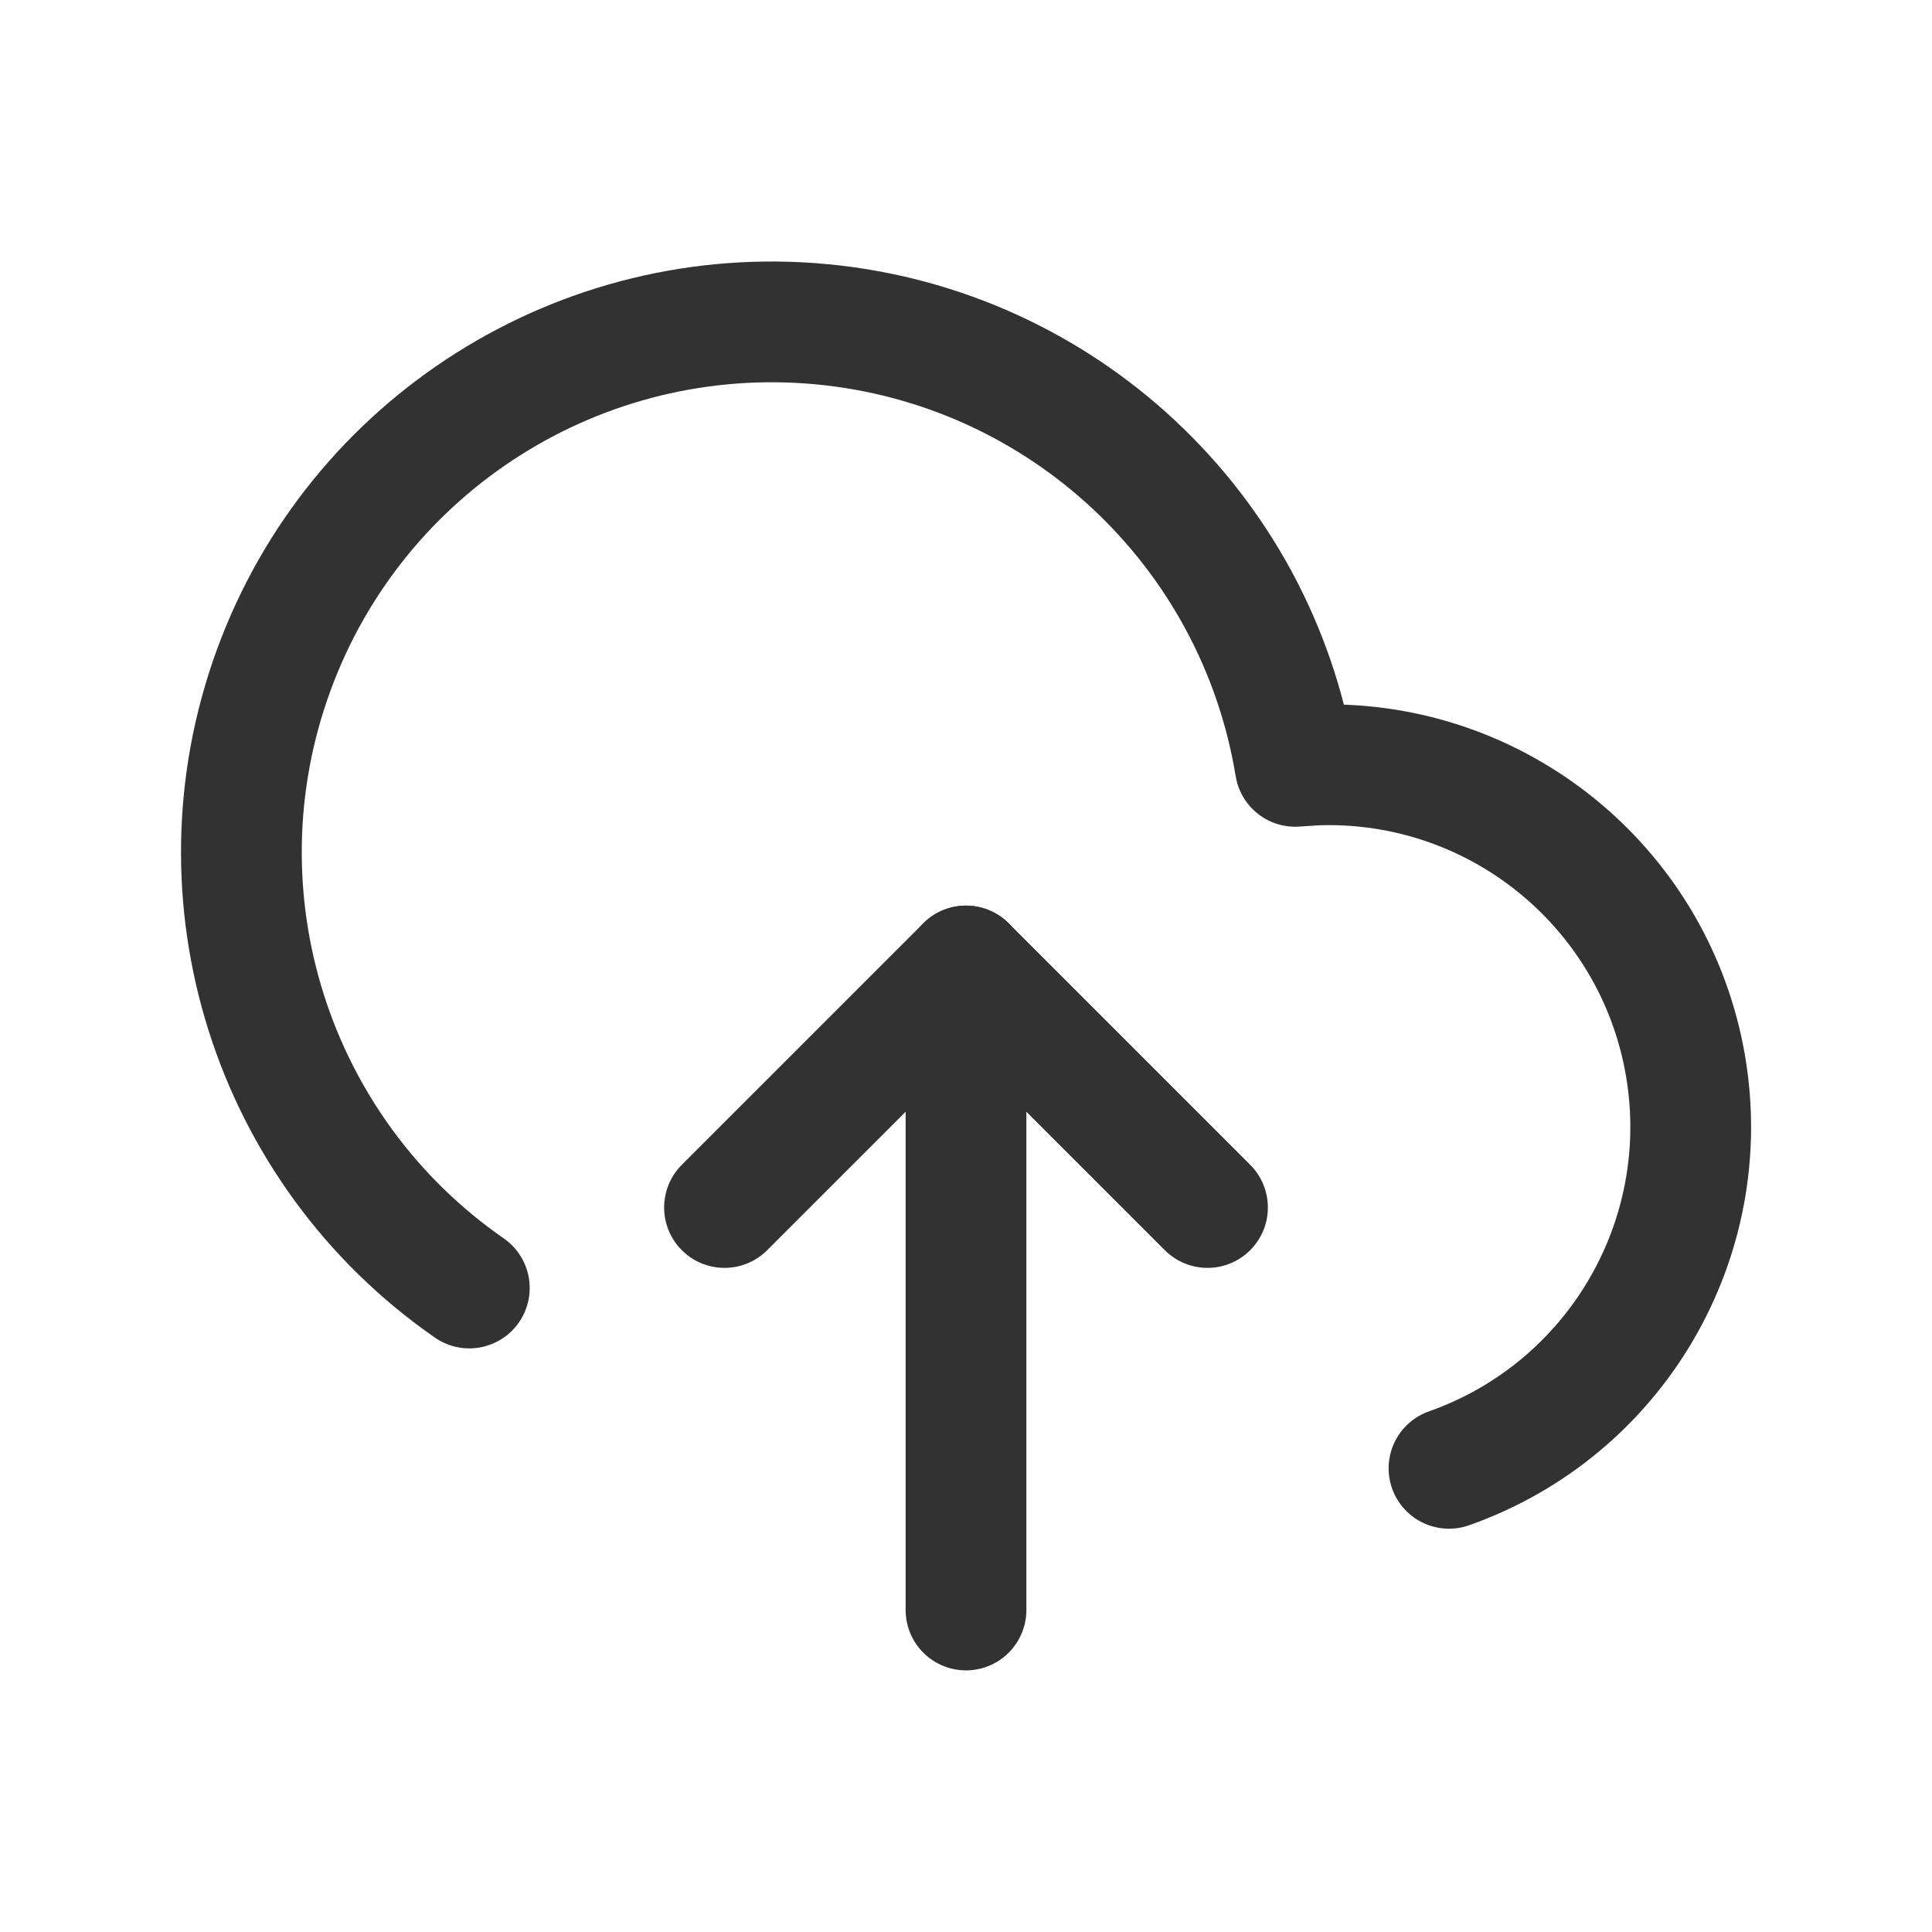
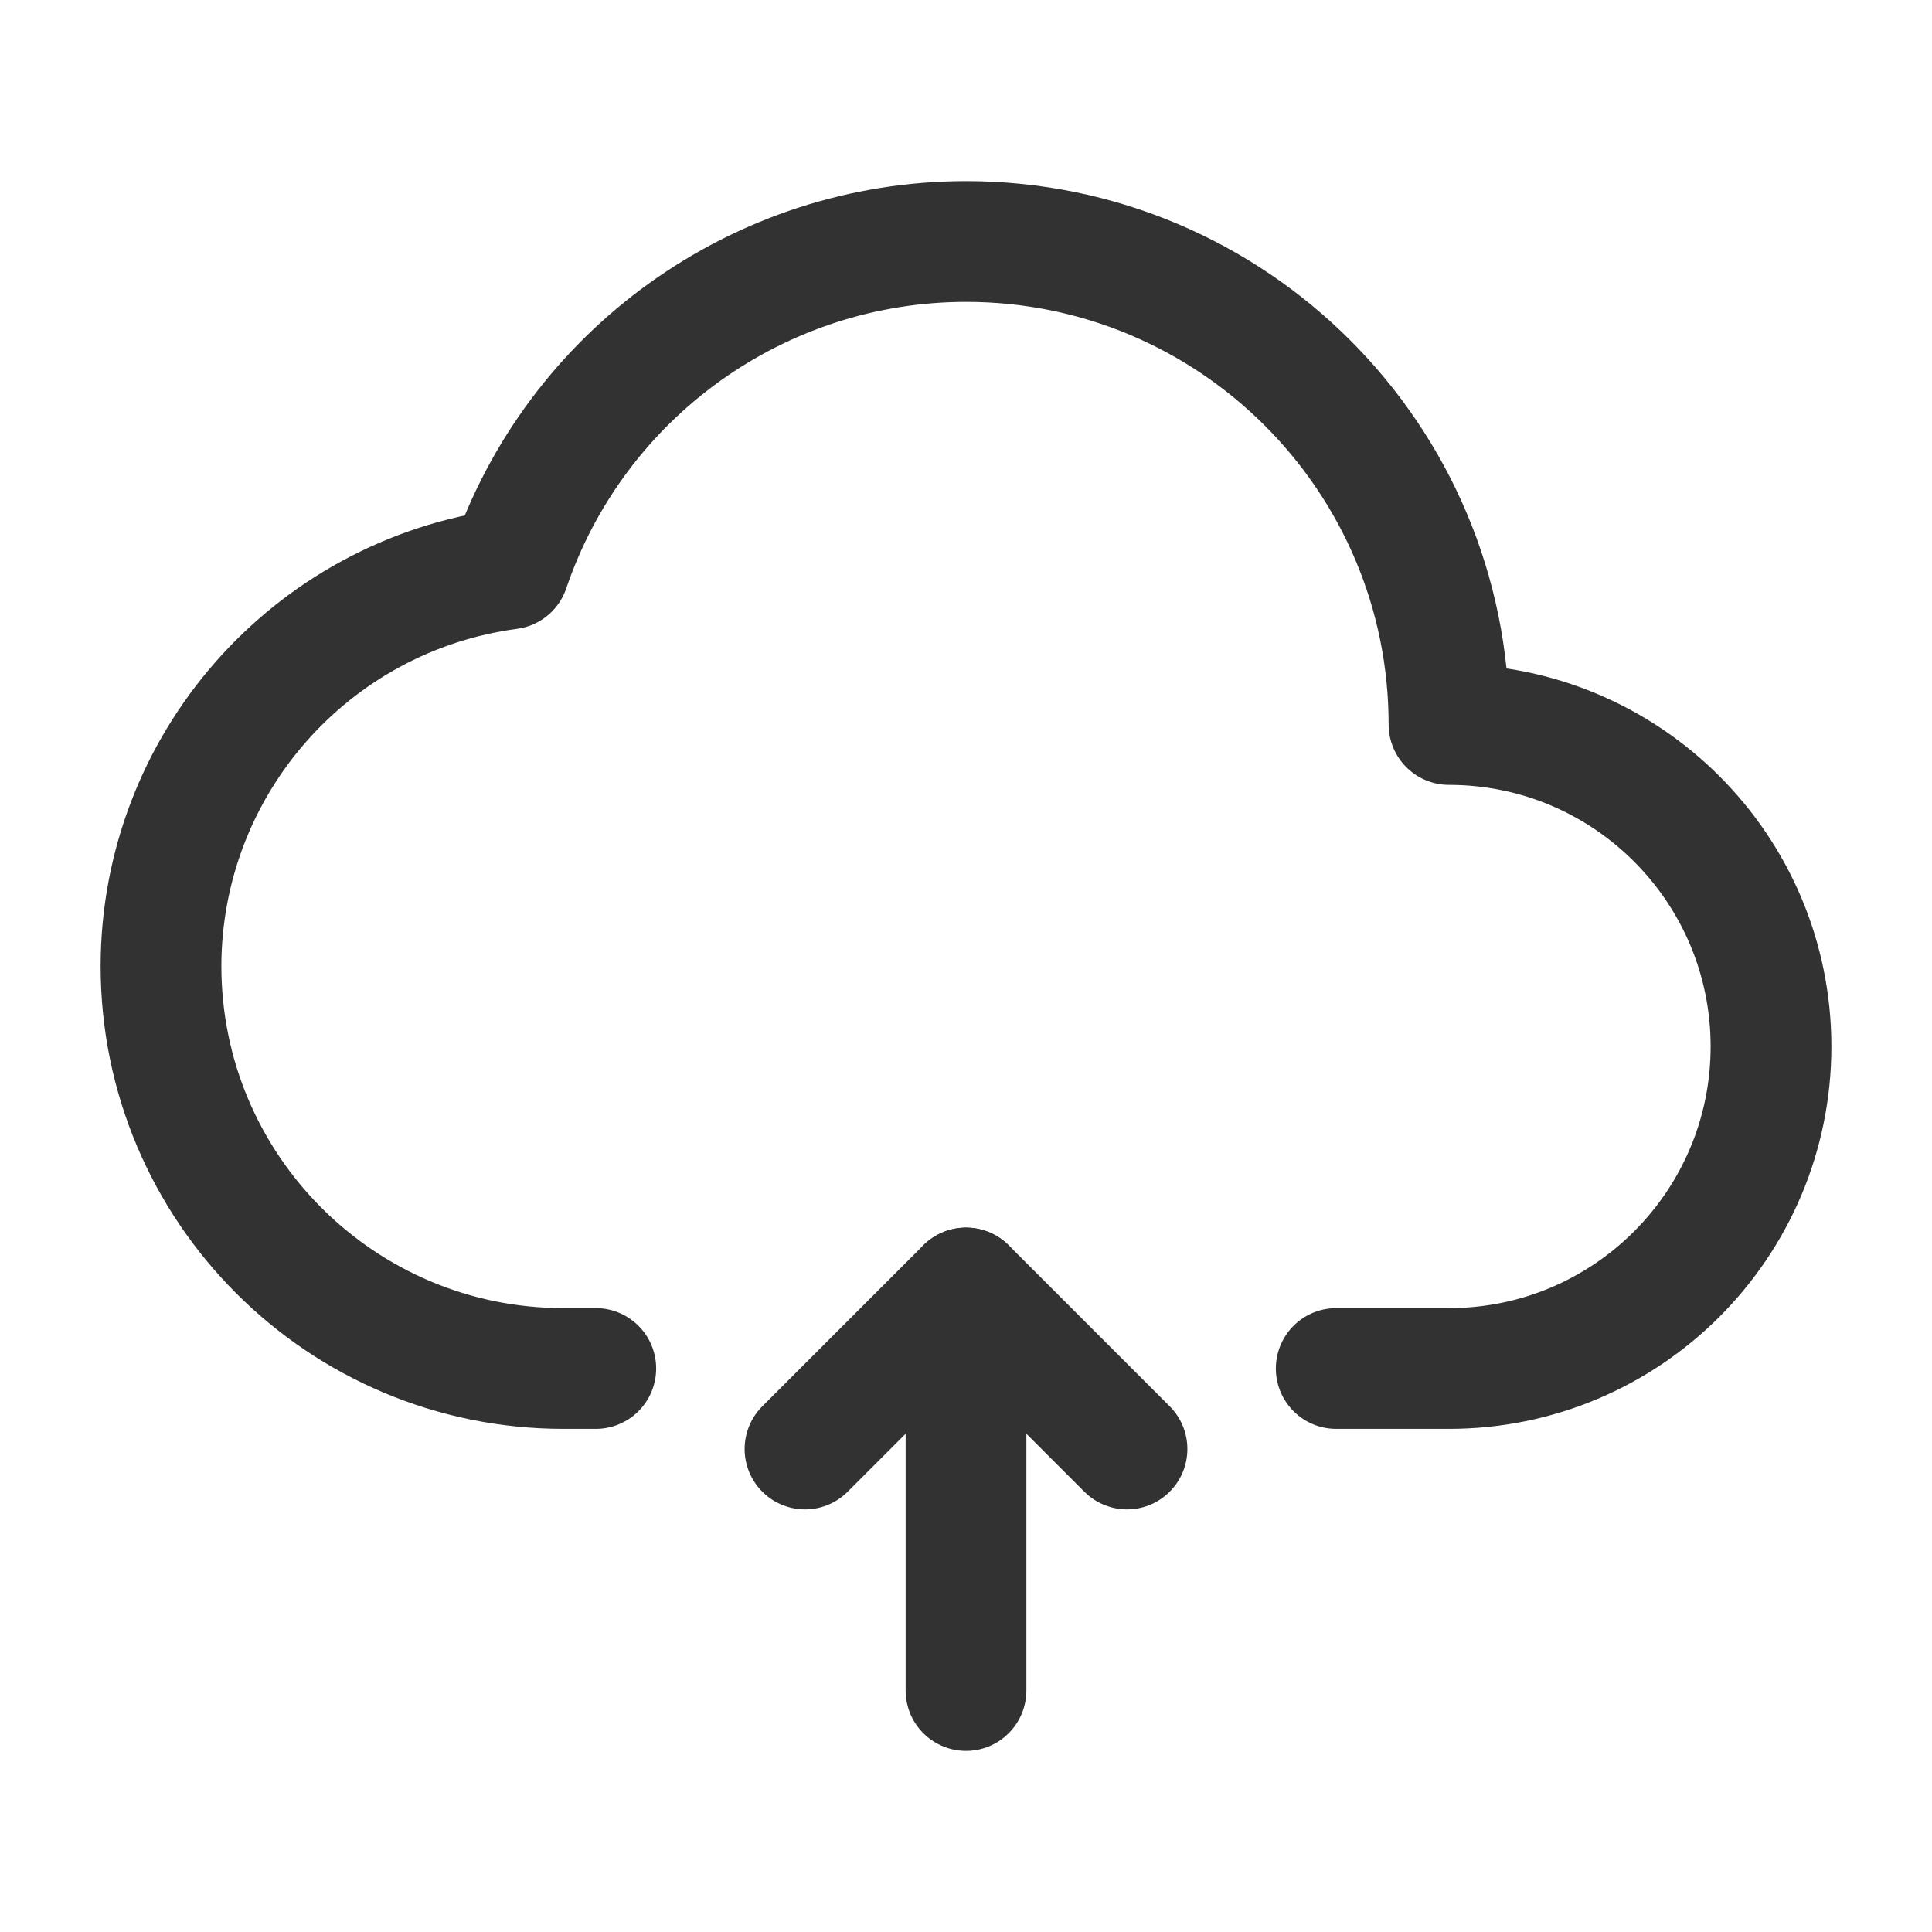
- <svg xmlns="http://www.w3.org/2000/svg" id="Layer_3" data-name="Layer 3" viewBox="0 0 24 24">
-   <path d="M5.83,16A6.589,6.589,0,1,1,16.09,9.52c.14-.01.27-.02.41-.02A4.498,4.498,0,0,1,18,18.24" fill="none" stroke="#323232" stroke-linecap="round" stroke-linejoin="round" stroke-width="1.5" />
-   <path d="M15,15l-3-3-3,3" fill="none" stroke="#323232" stroke-linecap="round" stroke-linejoin="round" stroke-width="1.5" />
-   <line x1="12" y1="12" x2="12" y2="20" fill="none" stroke="#323232" stroke-linecap="round" stroke-linejoin="round" stroke-width="1.5" />
-   <path d="M24,24H0V0H24Z" fill="none" />
+ <svg xmlns="http://www.w3.org/2000/svg" viewBox="0 0 24 24">
+   <path d="M7.401,17H7a5,5,0,0,1-5-5H2A4.985,4.985,0,0,1,6.324,7.068,5.998,5.998,0,0,1,12,3h0a6,6,0,0,1,6,6h0a4,4,0,0,1,4,4h0a4,4,0,0,1-4,4H16.599" fill="none" stroke="#323232" stroke-linecap="round" stroke-linejoin="round" stroke-width="1.5" />
+   <polyline points="14 18 12 16 10 18" fill="none" stroke="#323232" stroke-linecap="round" stroke-linejoin="round" stroke-width="1.5" />
+   <line x1="12" y1="21" x2="12" y2="16" fill="none" stroke="#323232" stroke-linecap="round" stroke-linejoin="round" stroke-width="1.5" />
+   <path d="M0,0H24V24H0Z" fill="none" />
</svg>
